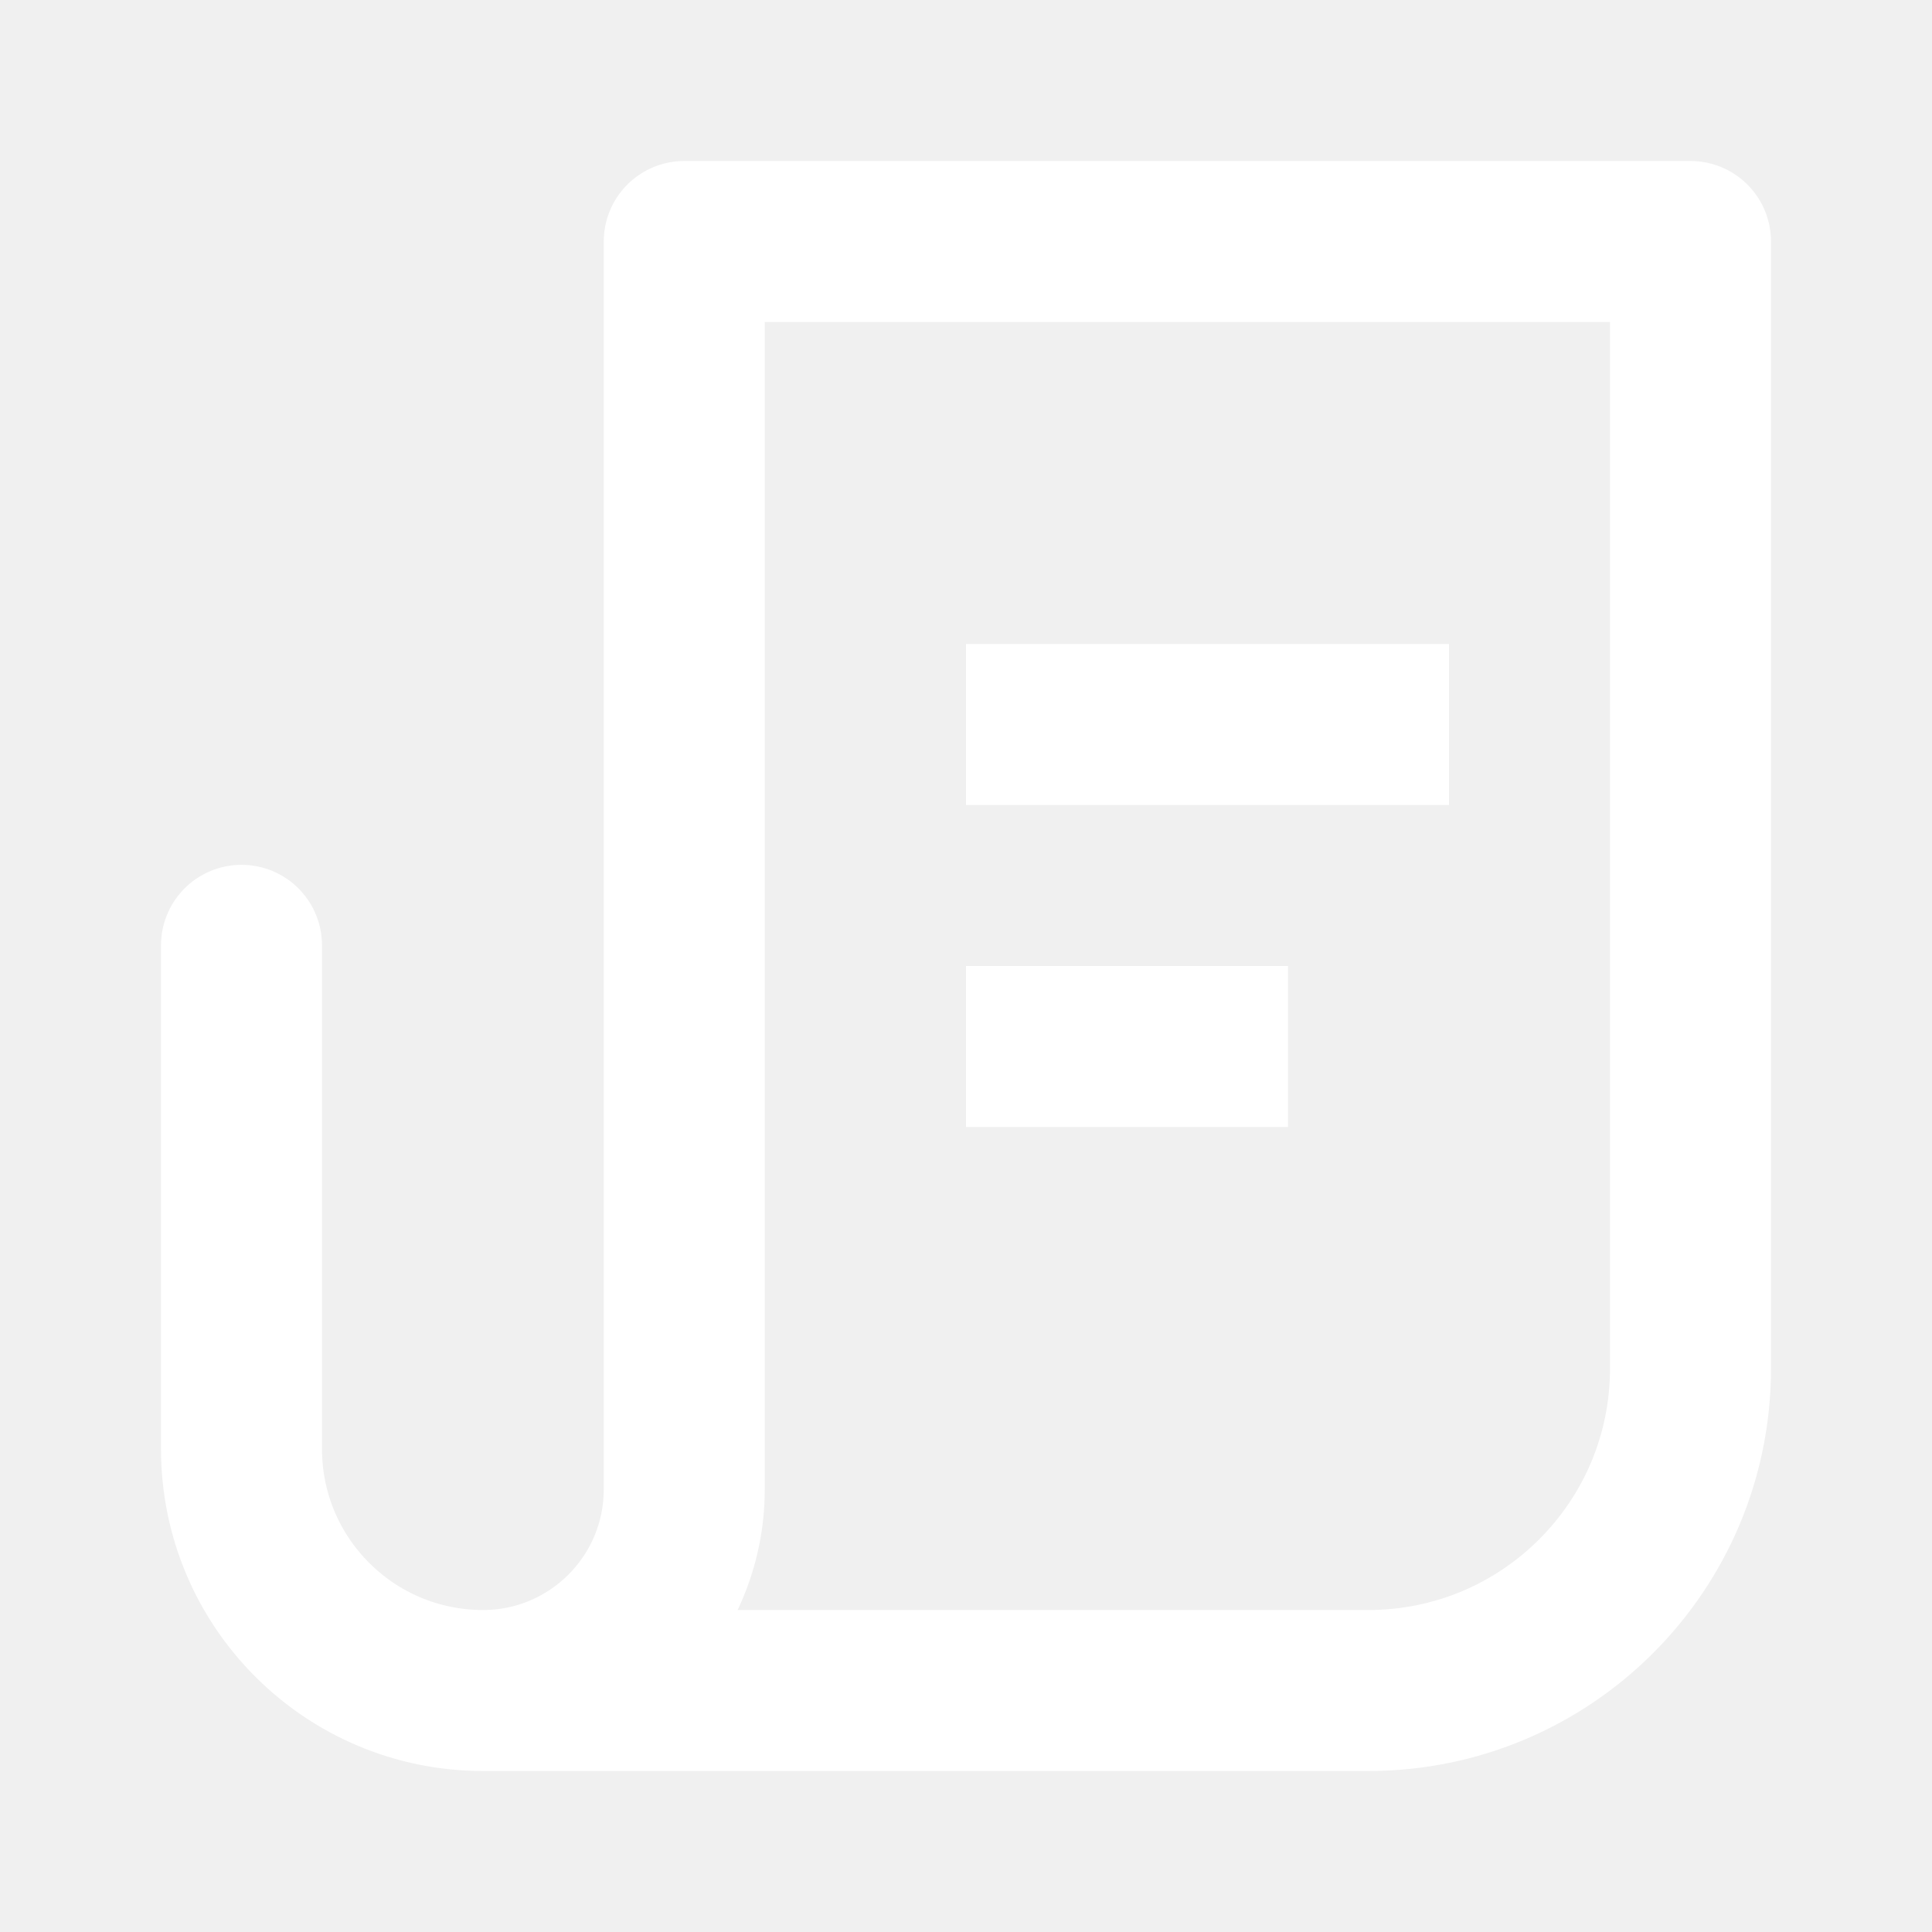
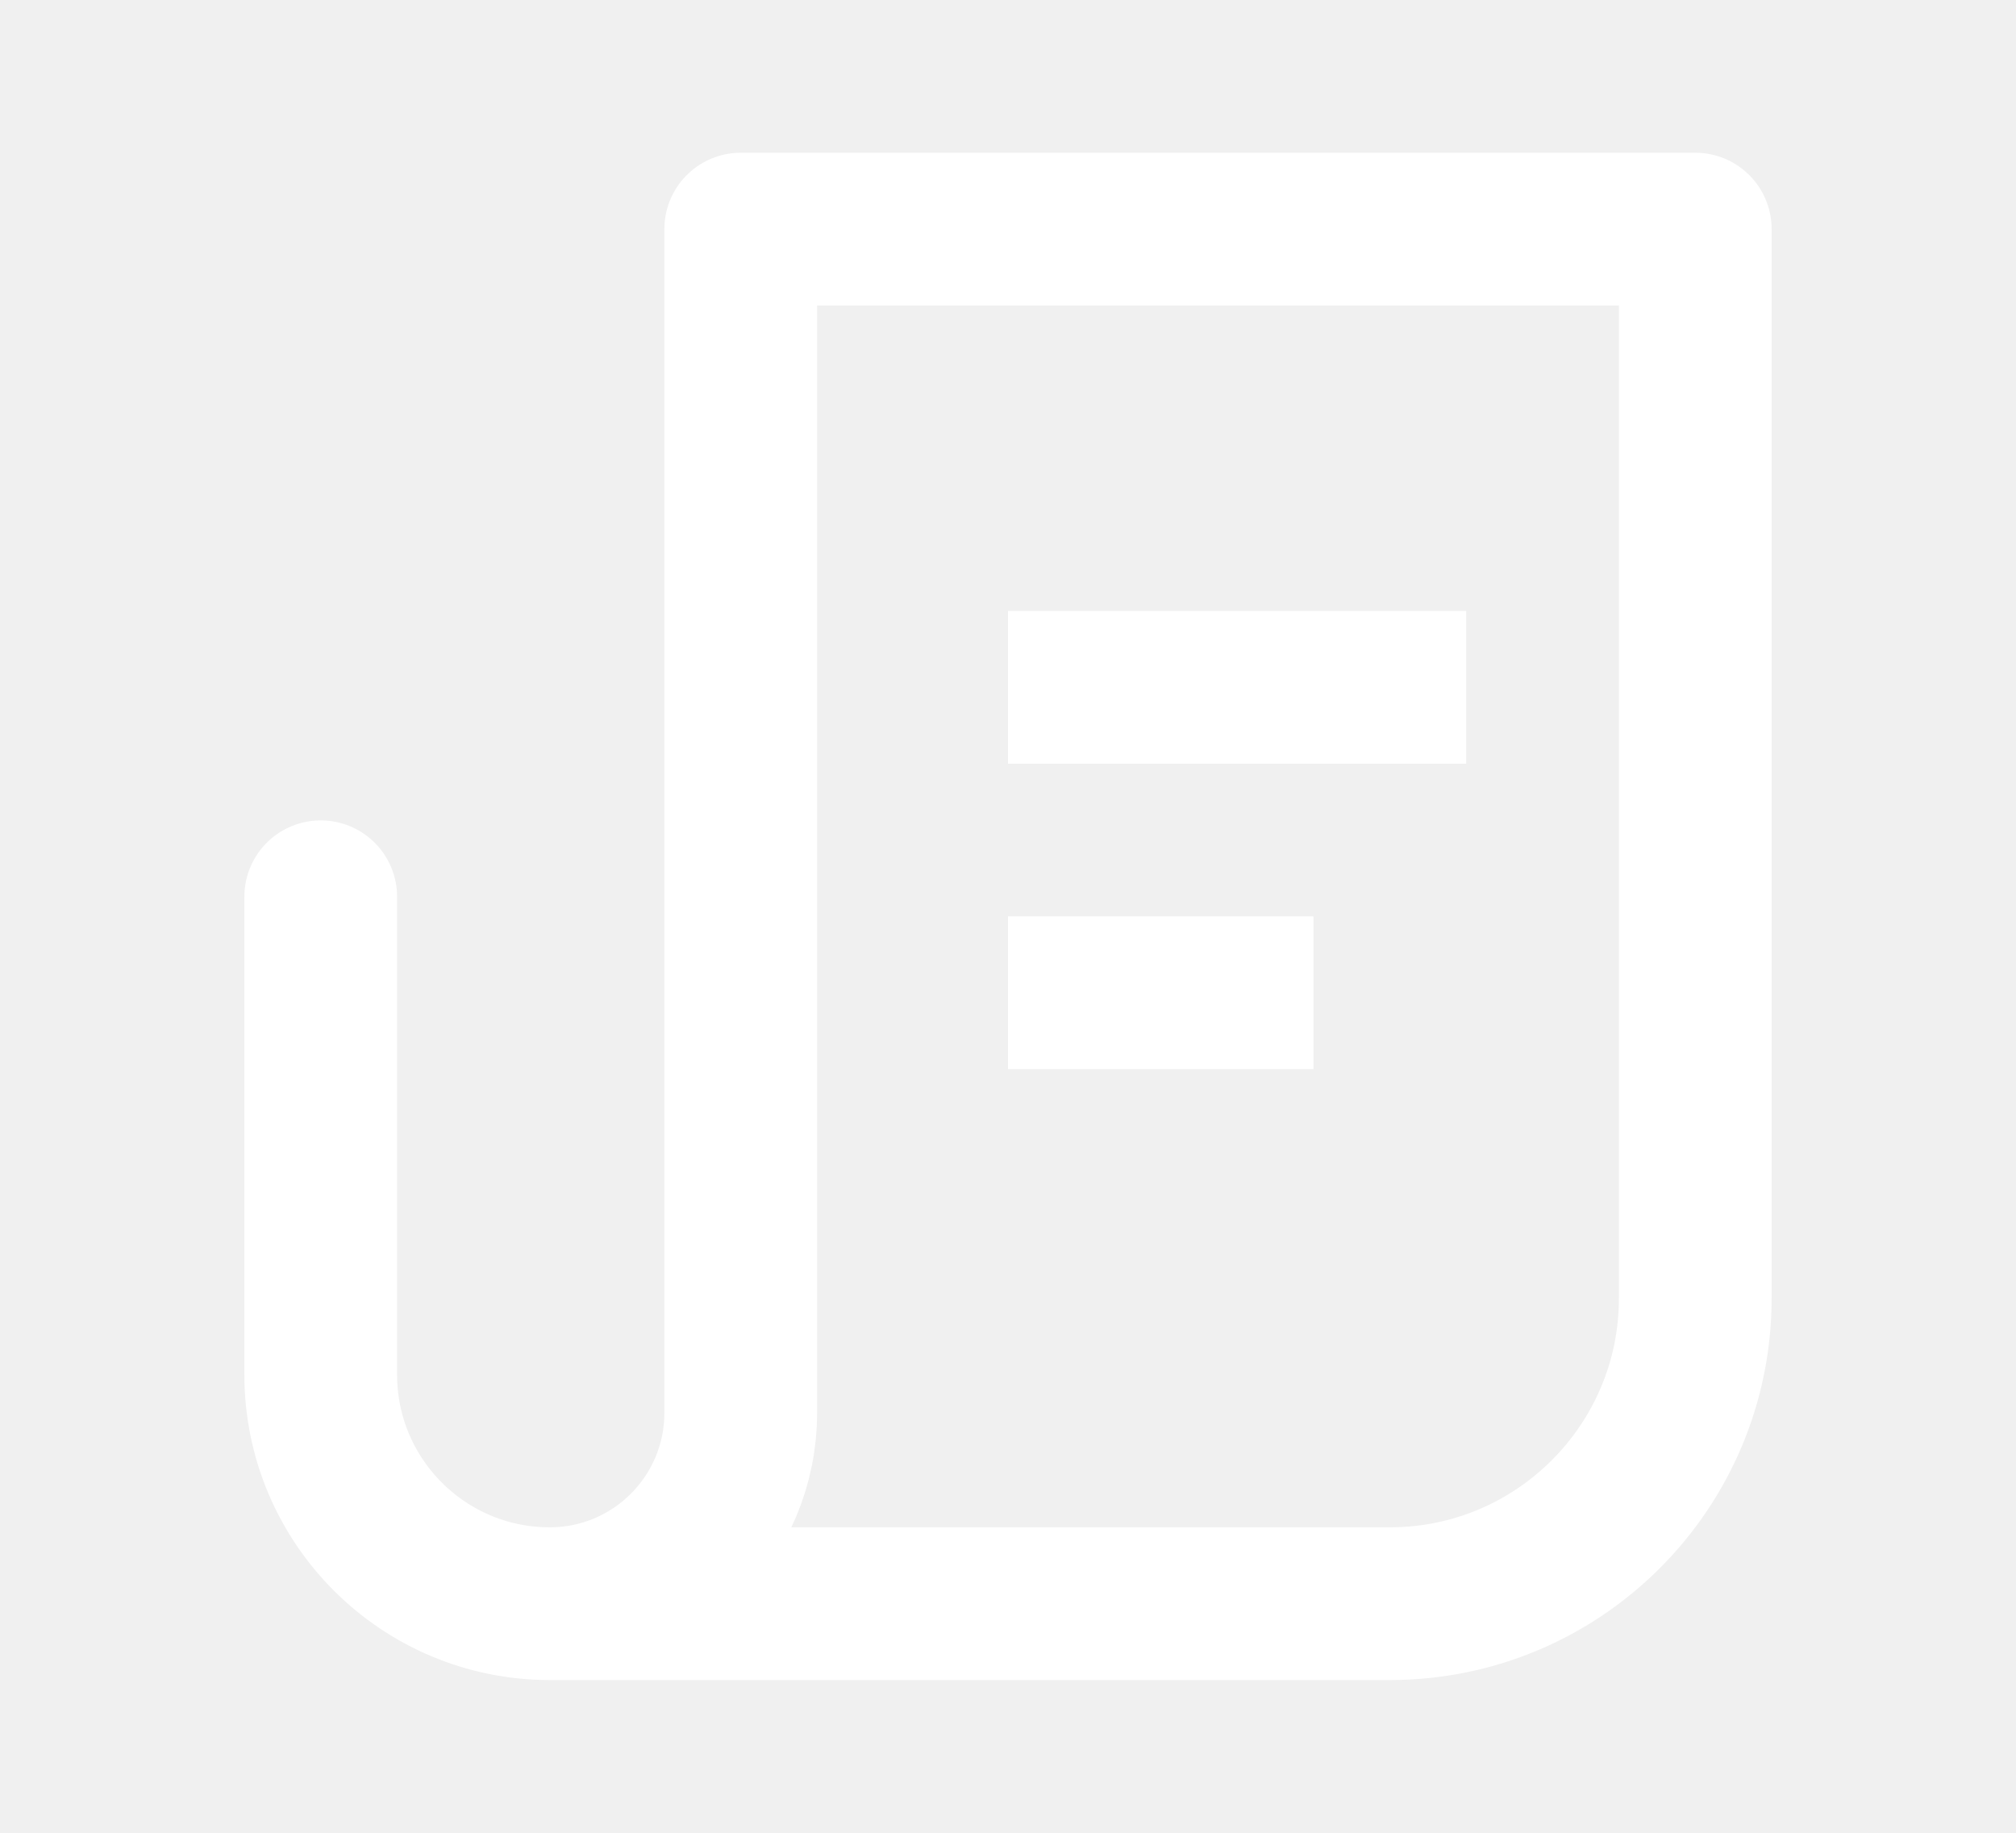
- <svg xmlns="http://www.w3.org/2000/svg" width="24" height="24" viewBox="0 0 24 24" fill="none">
+ <svg xmlns="http://www.w3.org/2000/svg" width="22" height="20" viewBox="0 0 24 24" fill="none">
  <path d="M3 11.743V18C3 19.657 4.343 21 6 21V21M6 21V21C7.381 21 8.5 19.881 8.5 18.5V3H21V17C21 19.209 19.209 21 17 21H6Z" stroke="white" stroke-width="2" stroke-linecap="round" stroke-linejoin="round" />
  <path d="M12 9H18" stroke="white" stroke-width="2" />
  <path d="M12 13H16" stroke="white" stroke-width="2" />
</svg>
